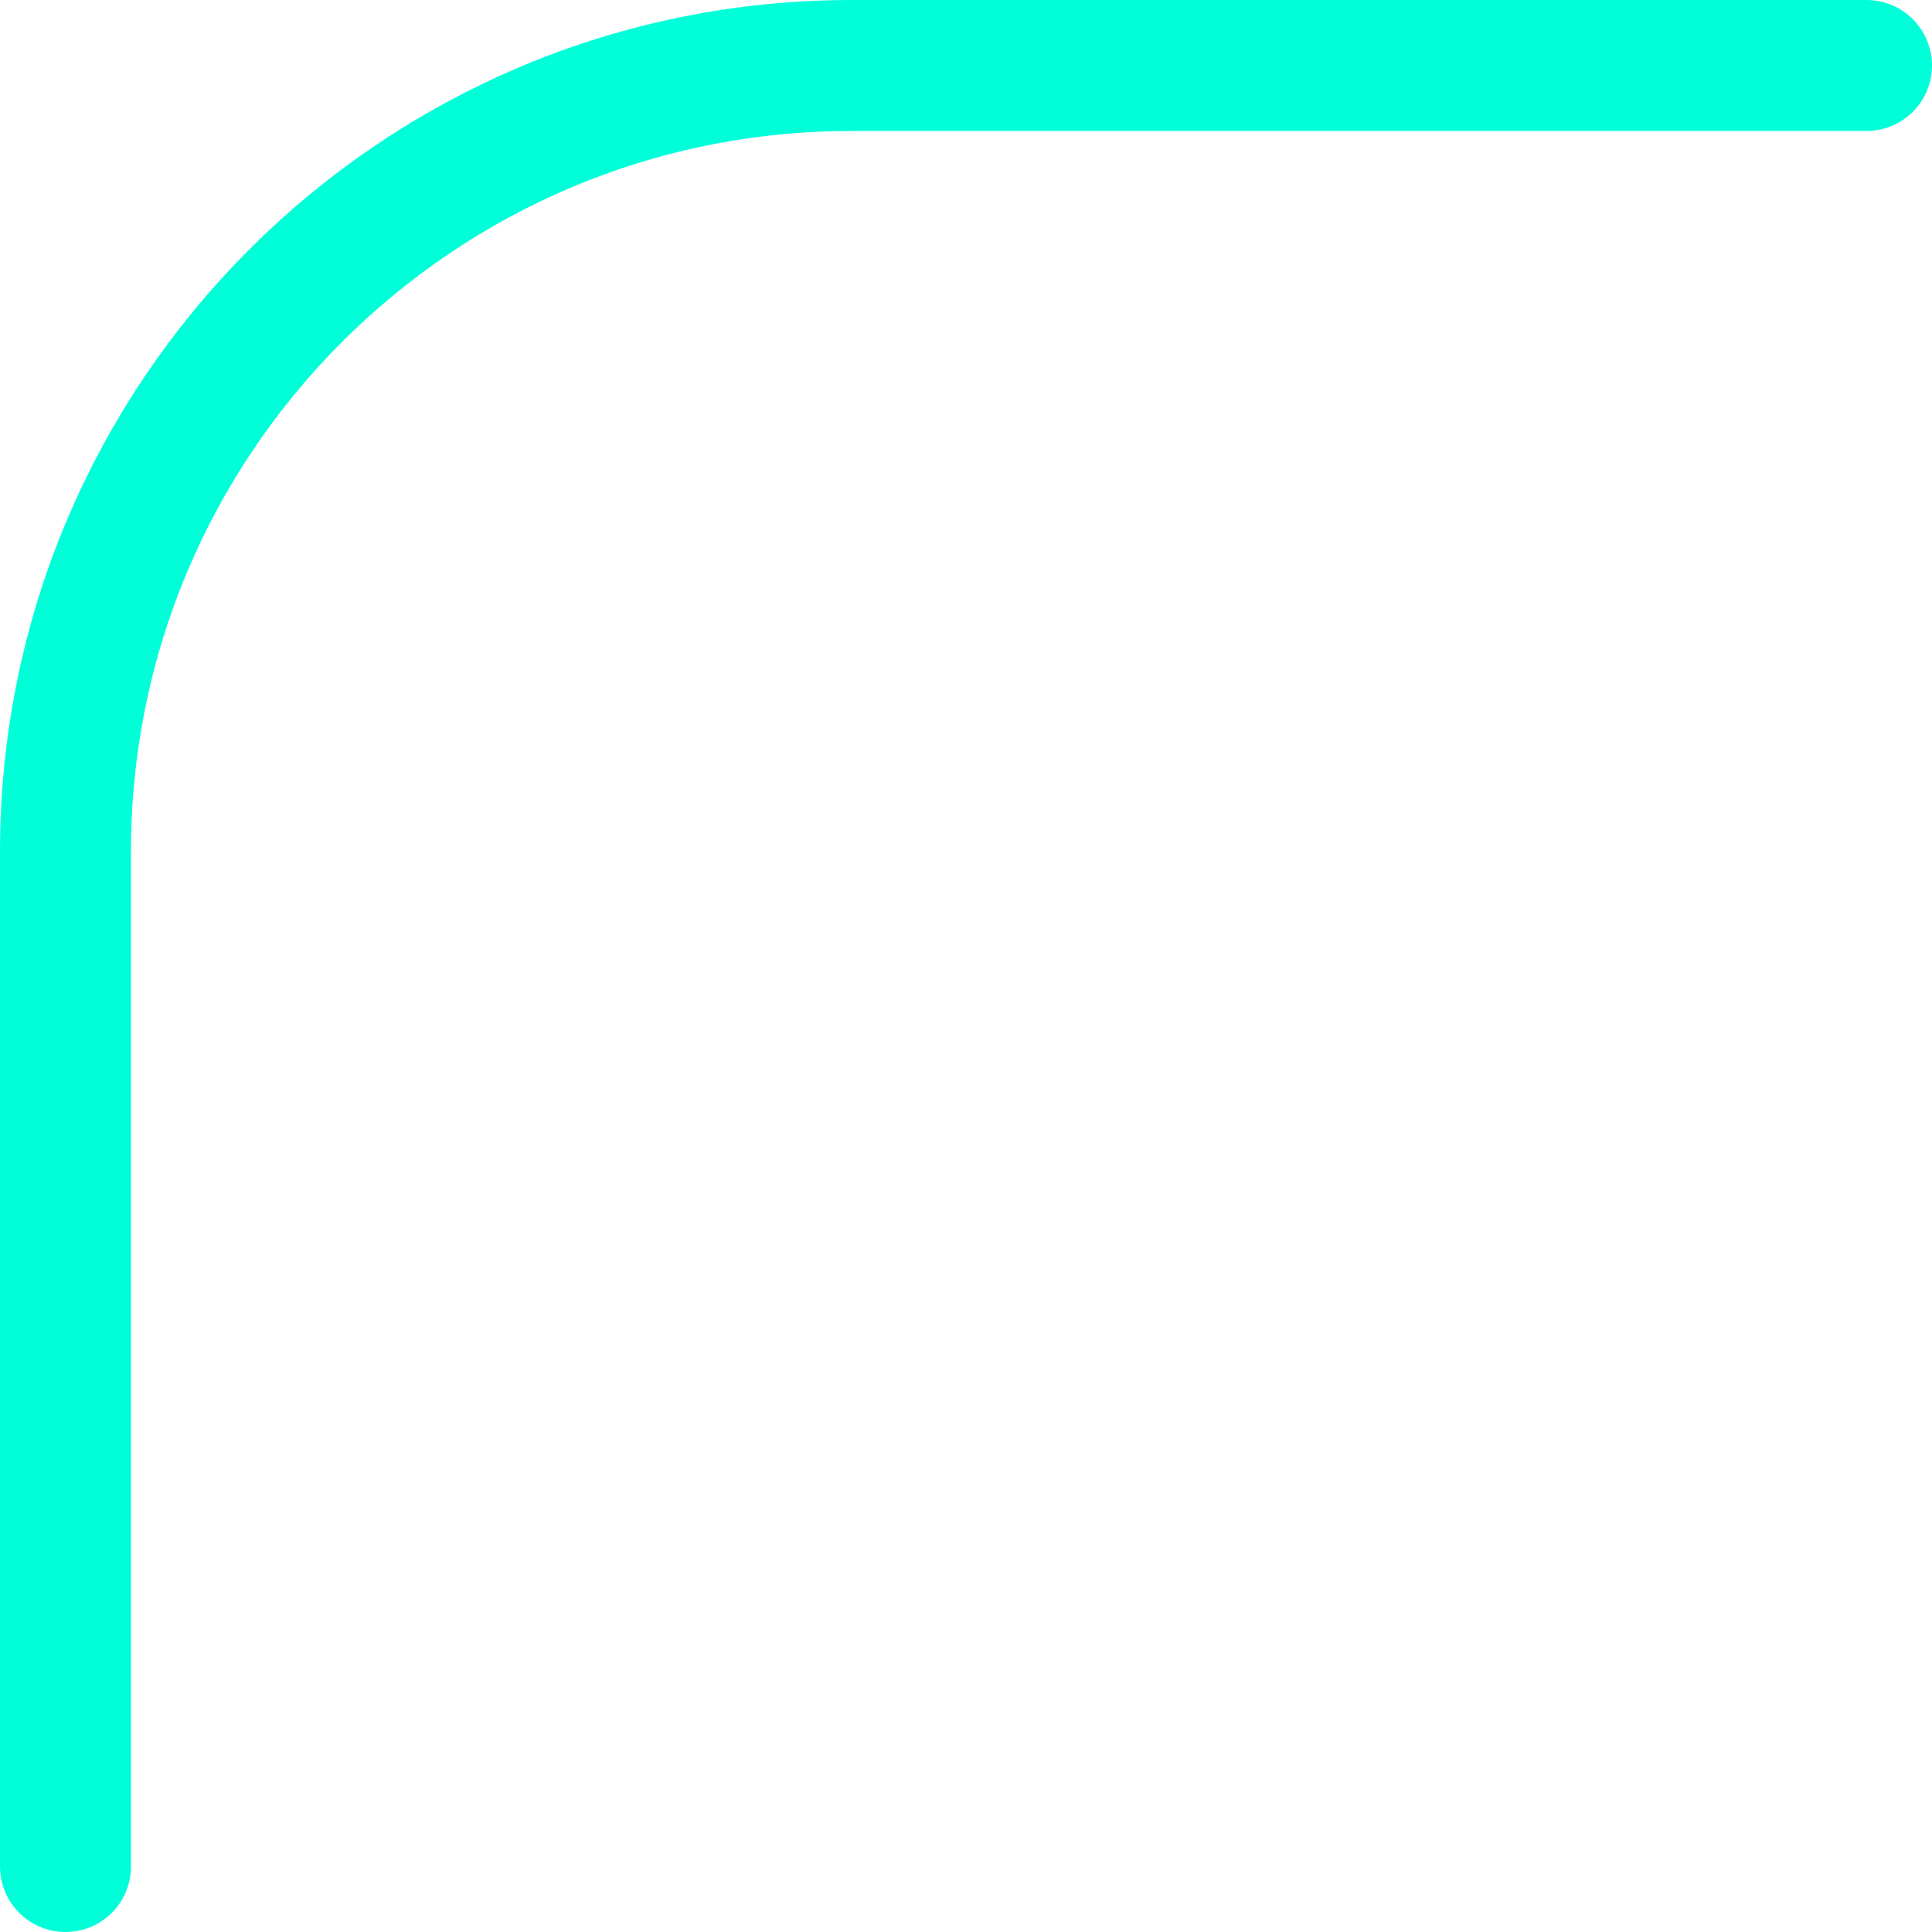
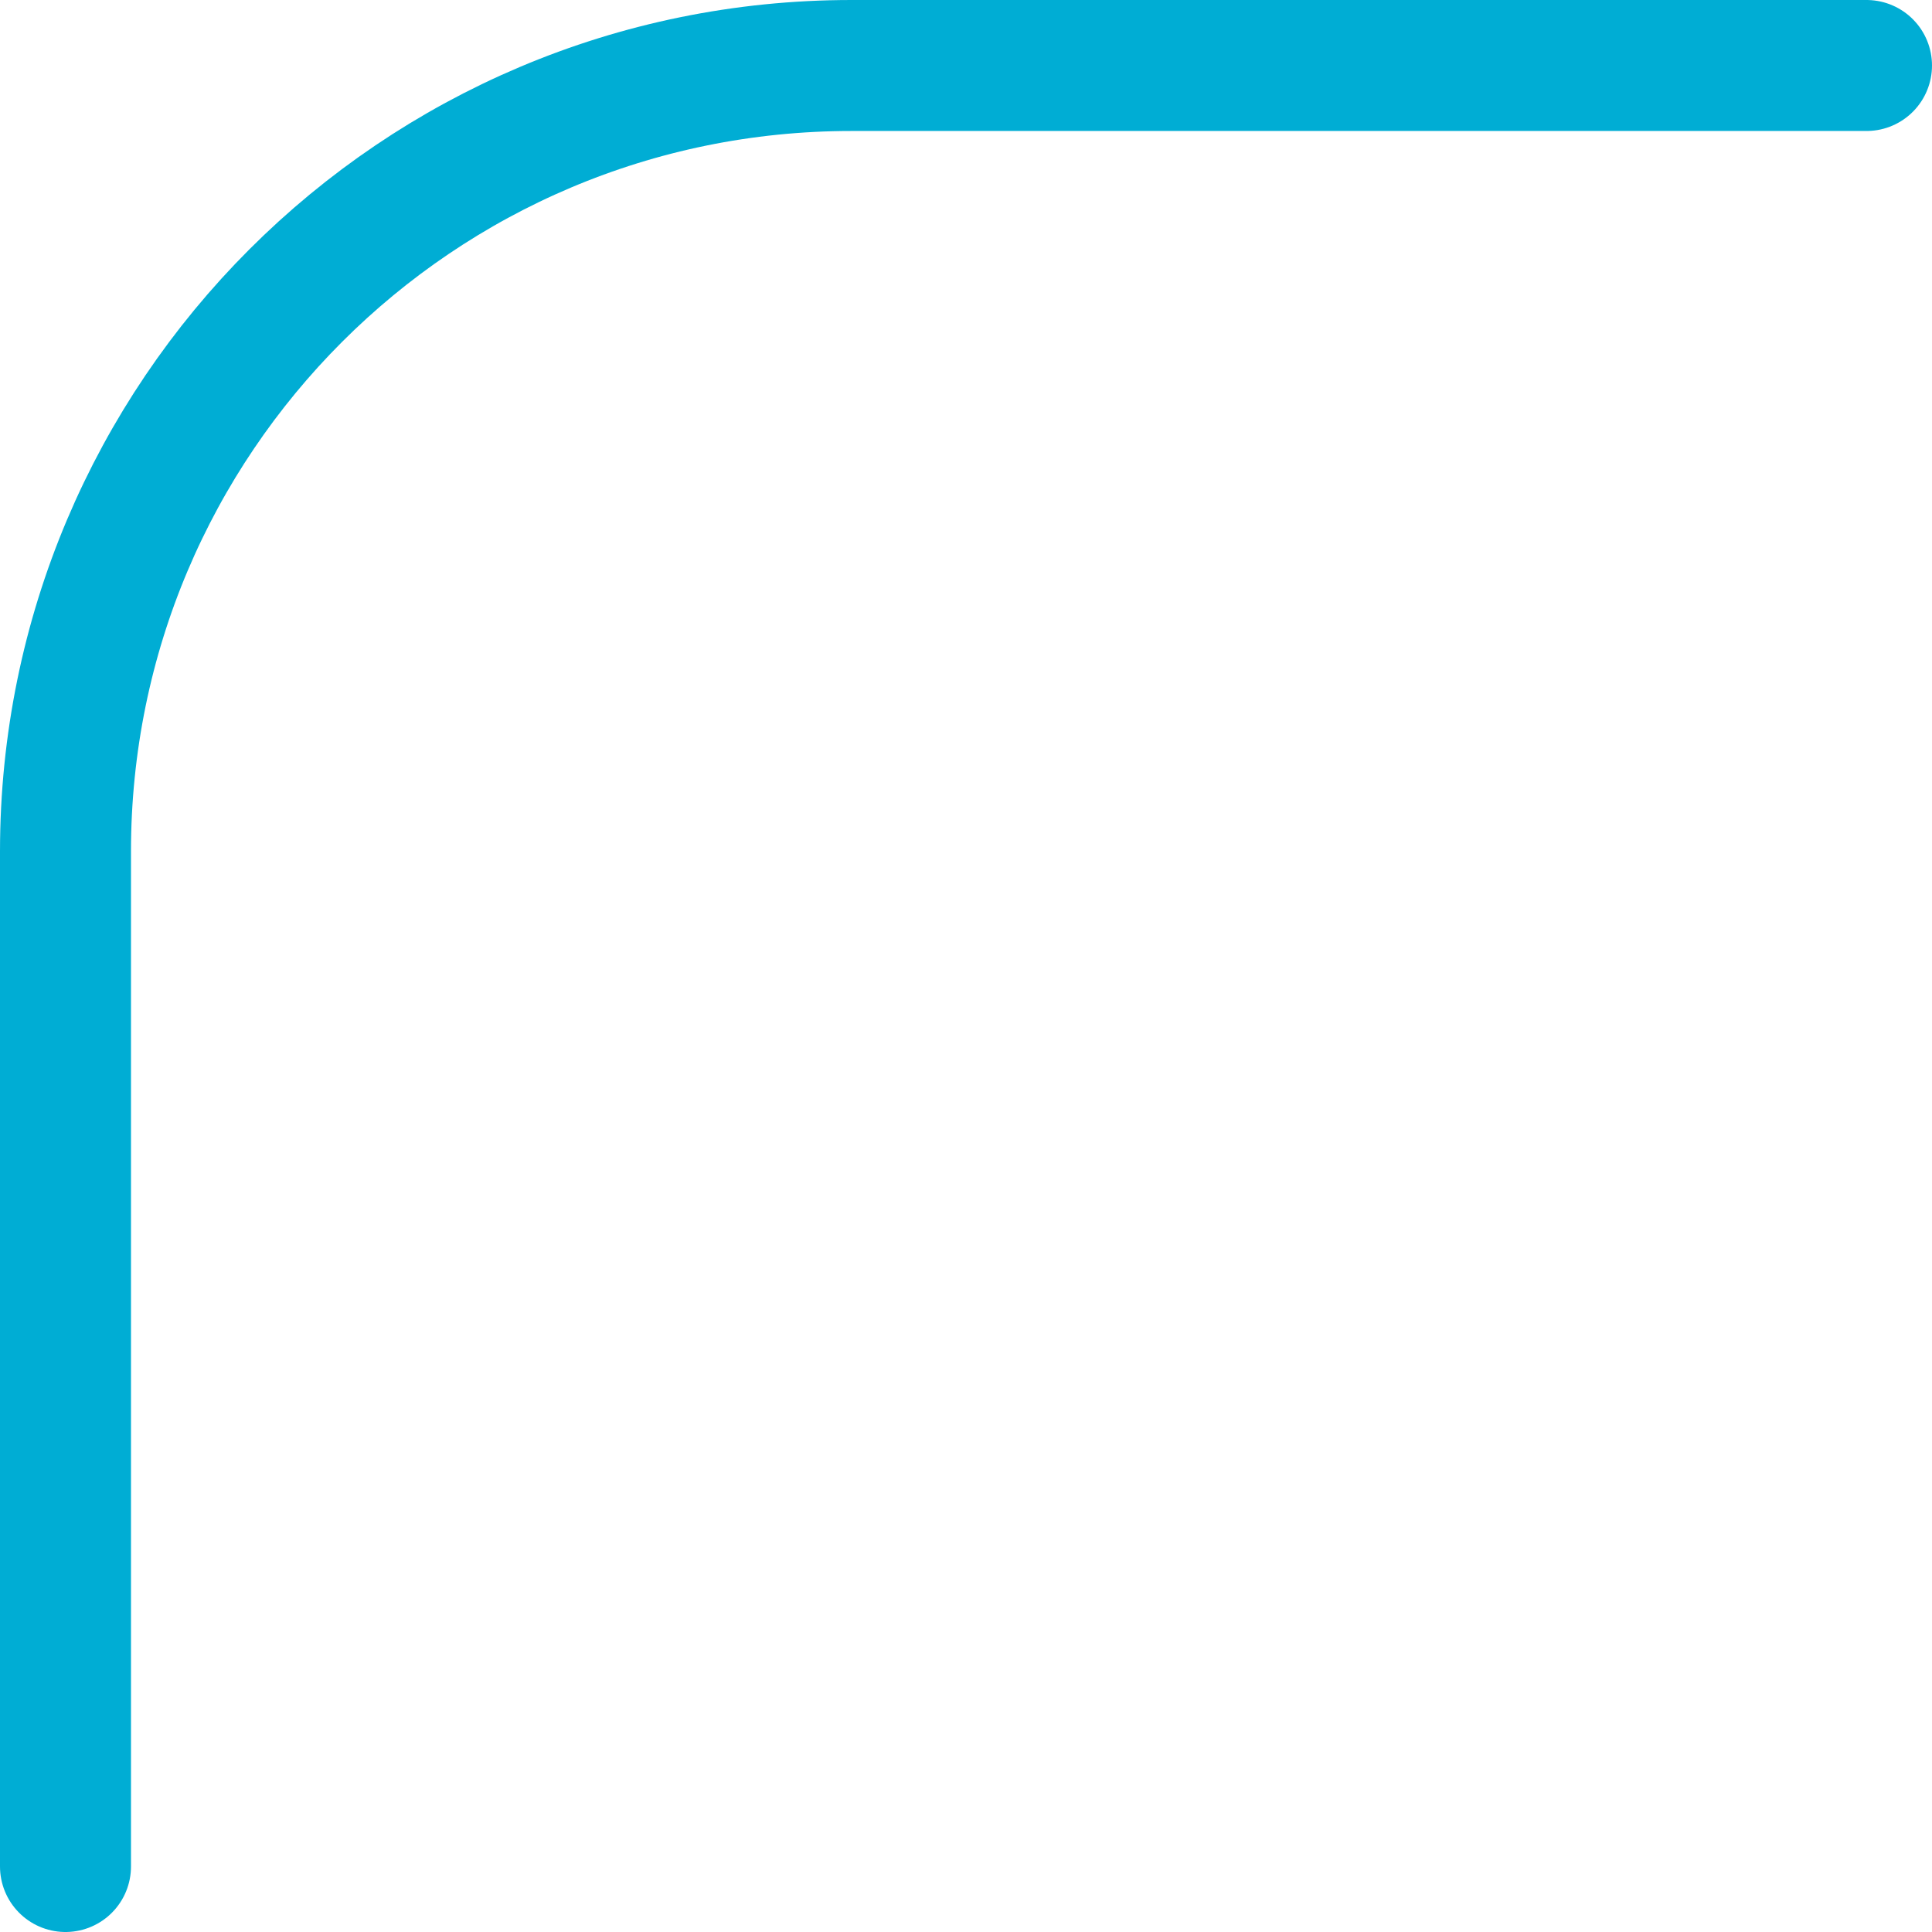
<svg xmlns="http://www.w3.org/2000/svg" width="59" height="59" viewBox="0 0 59 59" fill="none">
-   <path d="M57 2H26C12.745 2 2 12.745 2 26V57" stroke="#00FFD9" stroke-width="4" stroke-linecap="round" />
+   <path d="M57 2H26C12.745 2 2 12.745 2 26V57" stroke="#00ADD4" stroke-width="4" stroke-linecap="round" />
</svg>
